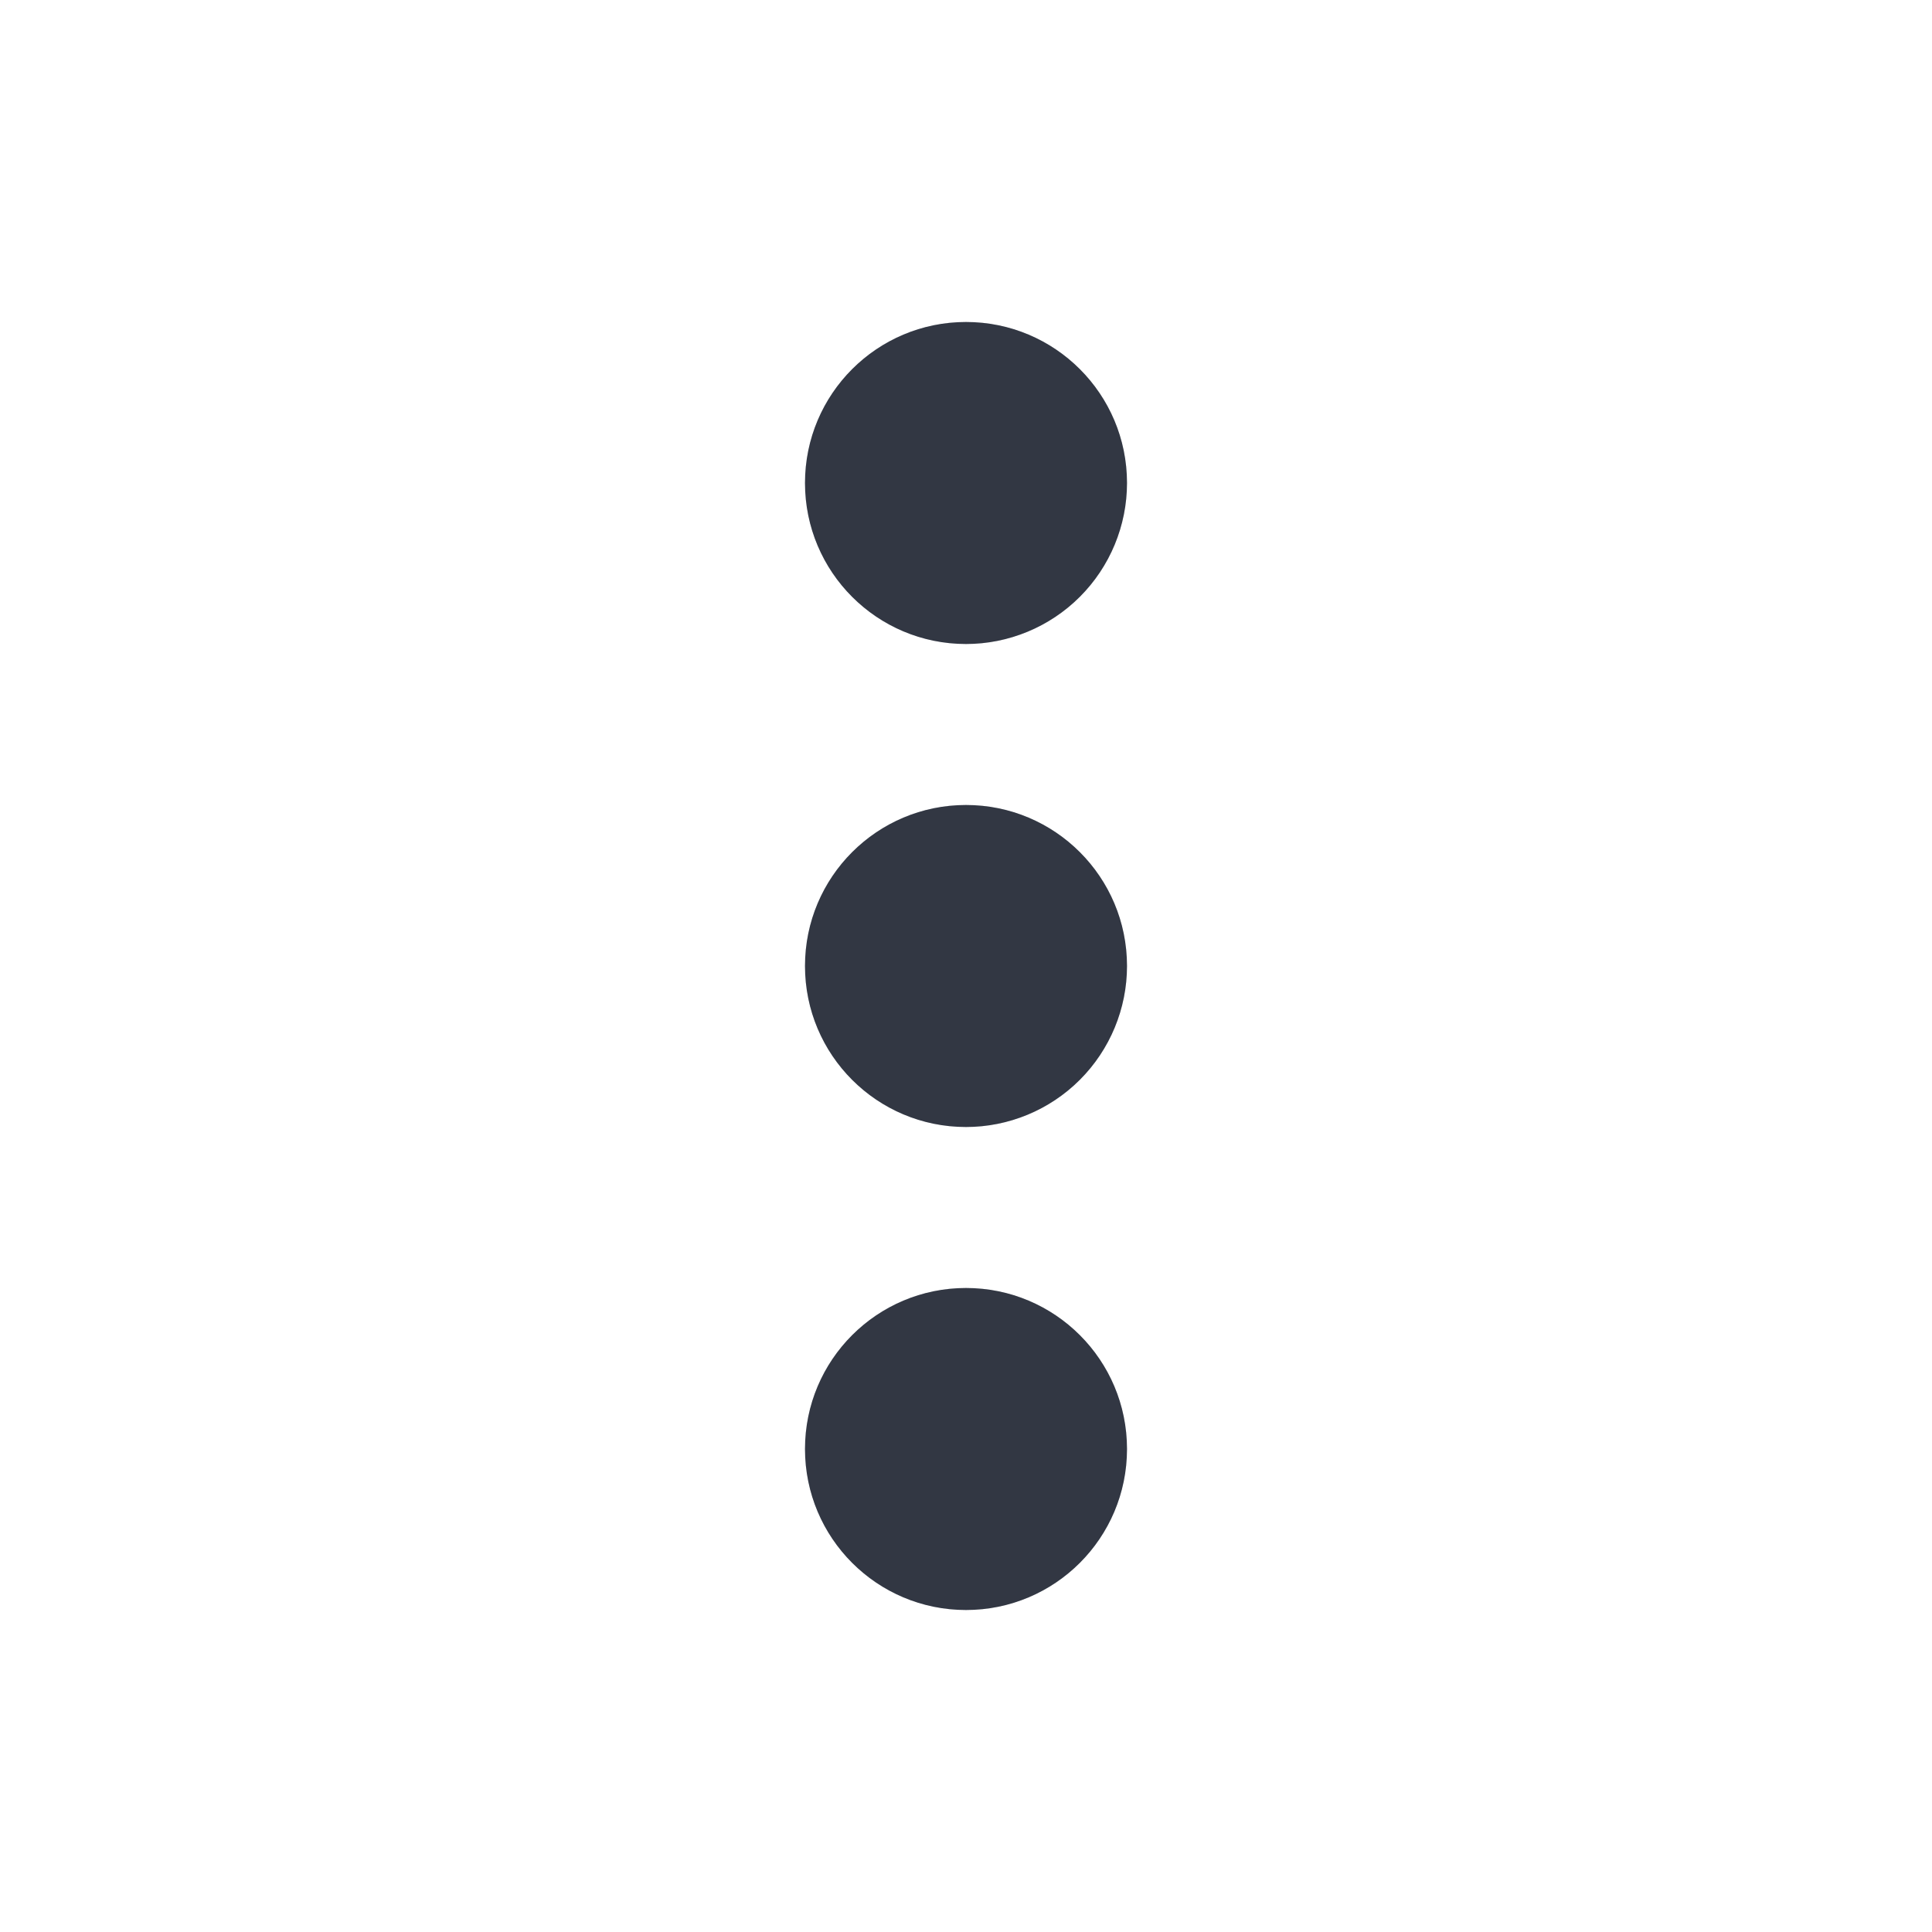
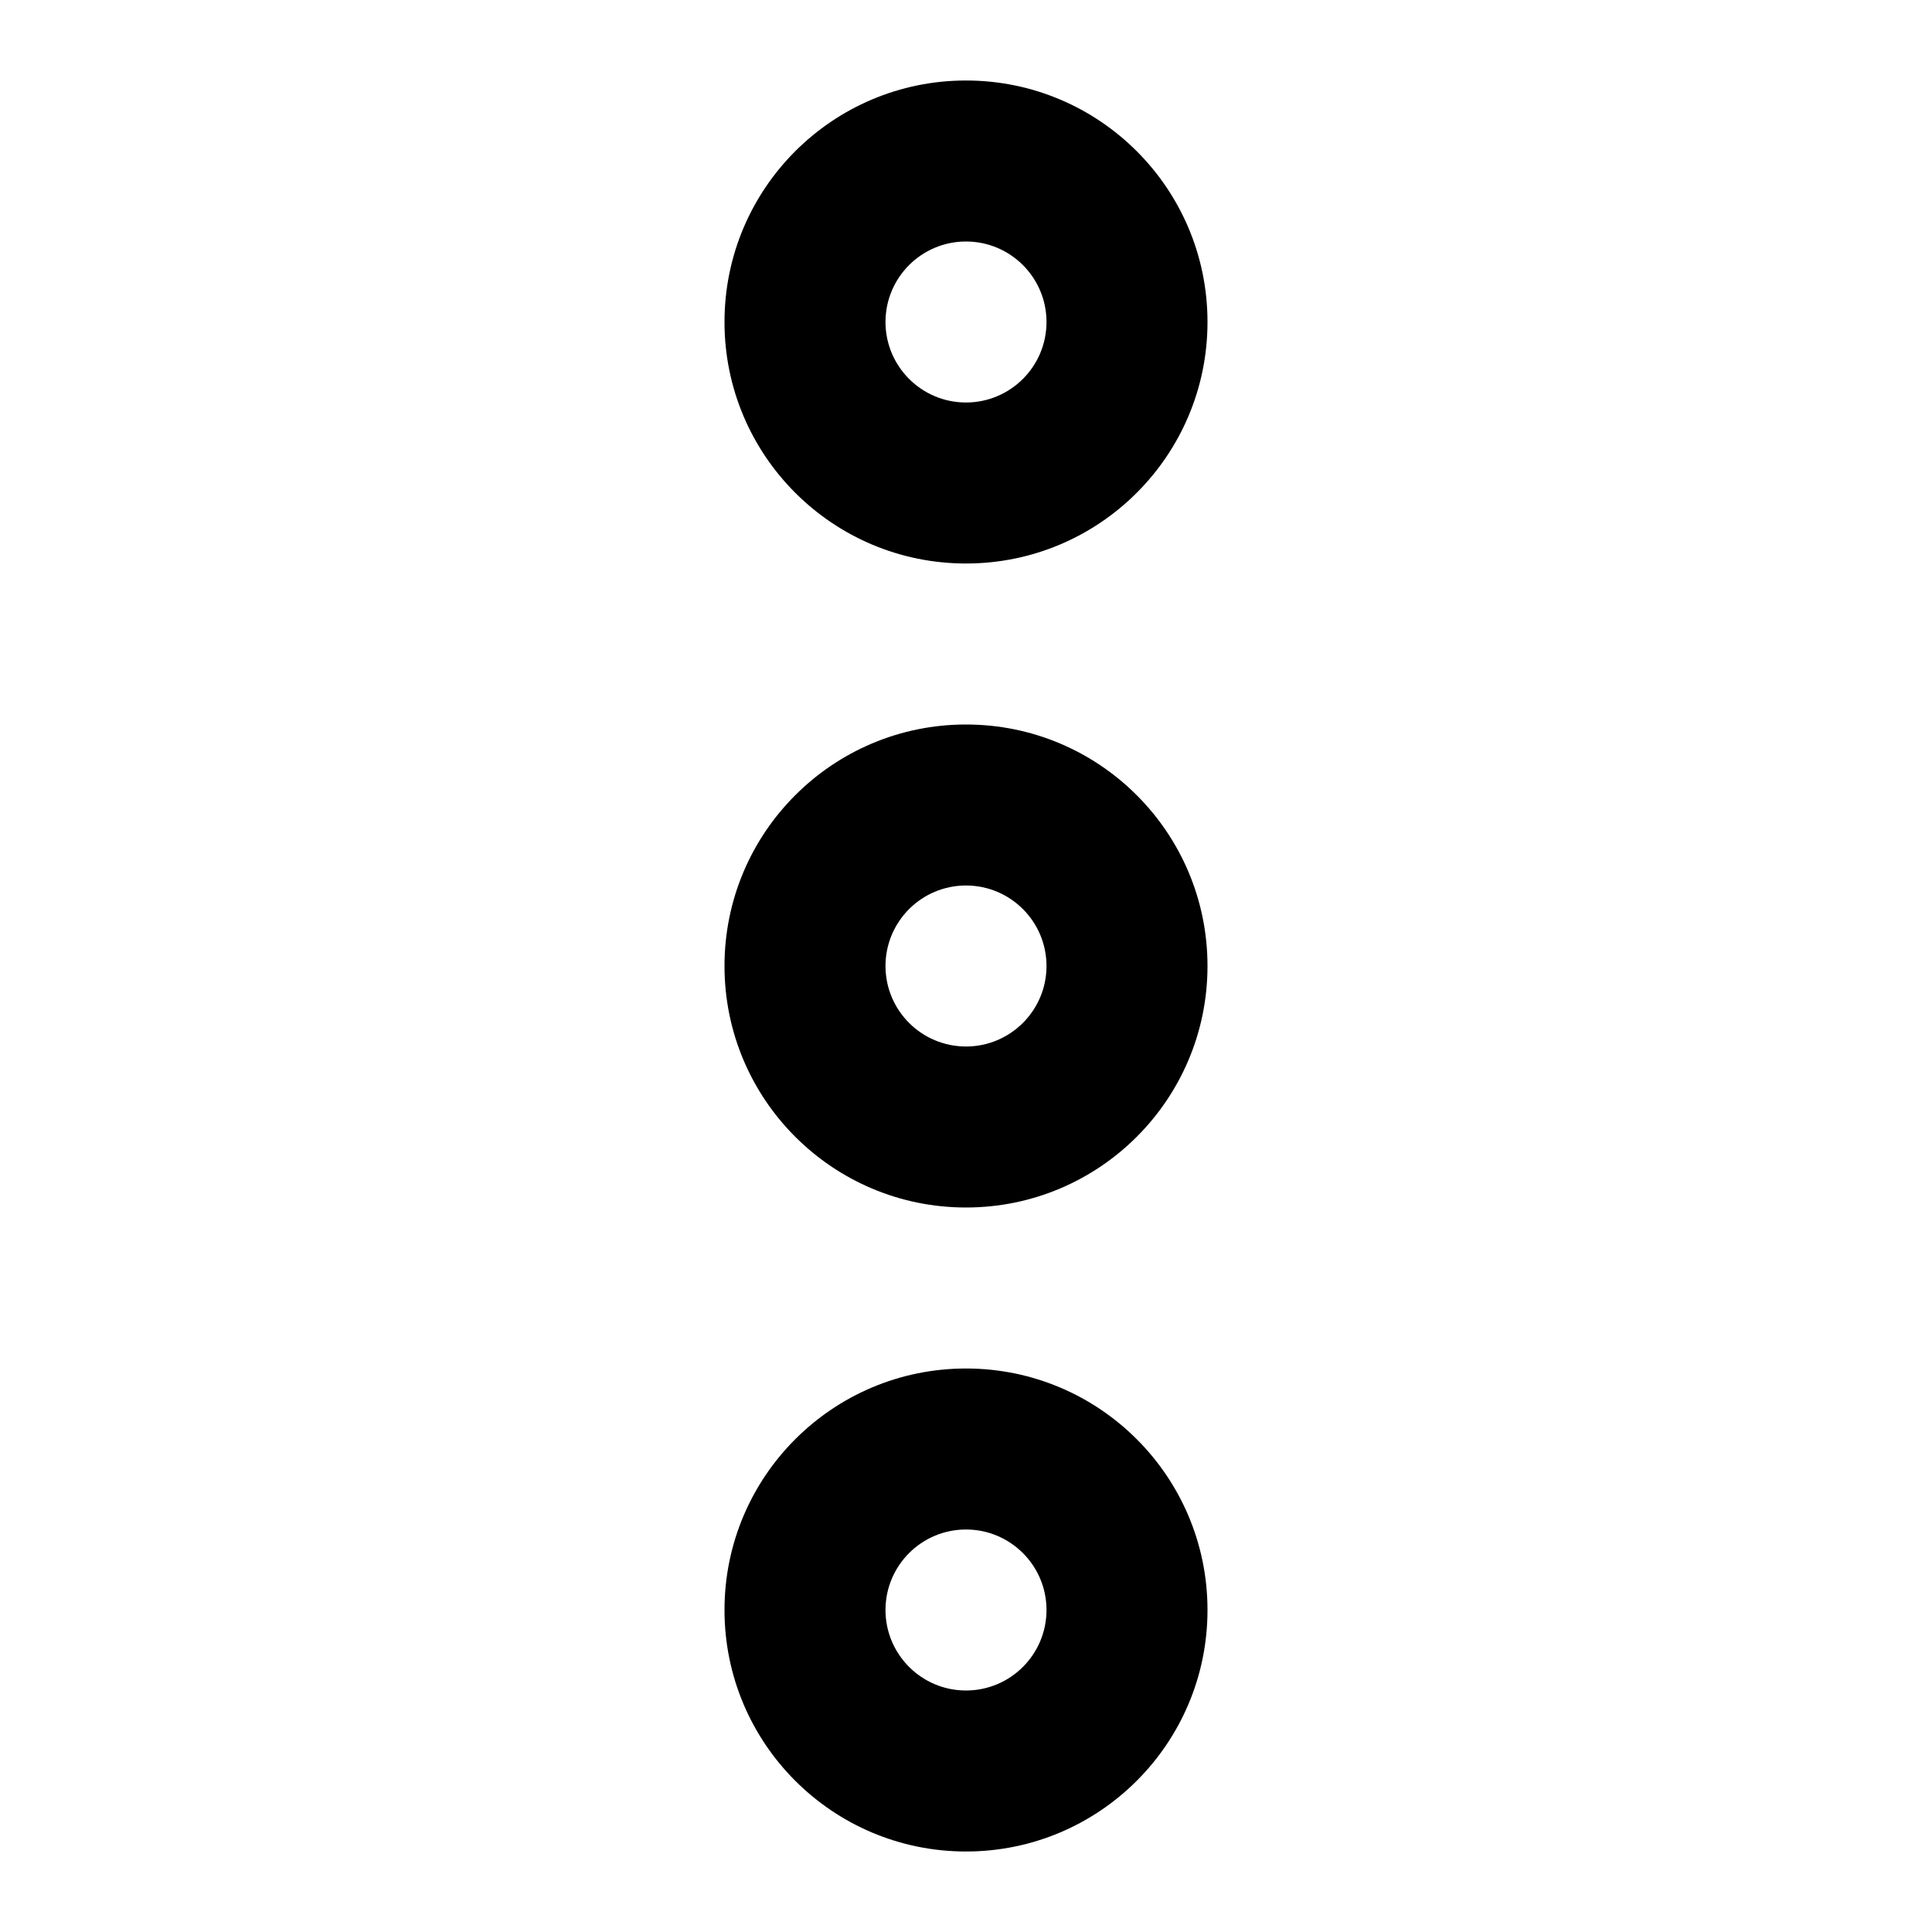
<svg xmlns="http://www.w3.org/2000/svg" width="24" height="24" viewBox="0 0 24 24" fill="none">
-   <path d="M12 20C10.895 20 10 19.105 10 18C10 16.895 10.895 16 12 16C13.105 16 14 16.895 14 18C14 19.105 13.105 20 12 20ZM12 14C10.895 14 10 13.105 10 12C10 10.895 10.895 10 12 10C13.105 10 14 10.895 14 12C14 12.53 13.789 13.039 13.414 13.414C13.039 13.789 12.53 14 12 14ZM12 8C10.895 8 10 7.105 10 6C10 4.895 10.895 4 12 4C13.105 4 14 4.895 14 6C14 6.53 13.789 7.039 13.414 7.414C13.039 7.789 12.53 8 12 8Z" fill="#3E4554" />
-   <path d="M12 20C10.895 20 10 19.105 10 18C10 16.895 10.895 16 12 16C13.105 16 14 16.895 14 18C14 19.105 13.105 20 12 20ZM12 14C10.895 14 10 13.105 10 12C10 10.895 10.895 10 12 10C13.105 10 14 10.895 14 12C14 12.53 13.789 13.039 13.414 13.414C13.039 13.789 12.53 14 12 14ZM12 8C10.895 8 10 7.105 10 6C10 4.895 10.895 4 12 4C13.105 4 14 4.895 14 6C14 6.53 13.789 7.039 13.414 7.414C13.039 7.789 12.53 8 12 8Z" fill="black" fill-opacity="0.2" />
+   <path fill-rule="evenodd" clip-rule="evenodd" d="M12 5C12.552 5 13 4.552 13 4C13 3.448 12.552 3 12 3C11.448 3 11 3.448 11 4C11 4.552 11.448 5 12 5ZM12 13C12.552 13 13 12.552 13 12C13 11.448 12.552 11 12 11C11.448 11 11 11.448 11 12C11 12.552 11.448 13 12 13ZM12 21C12.552 21 13 20.552 13 20C13 19.448 12.552 19 12 19C11.448 19 11 19.448 11 20C11 20.552 11.448 21 12 21ZM15 4C15 5.657 13.657 7 12 7C10.343 7 9 5.657 9 4C9 2.343 10.343 1 12 1C13.657 1 15 2.343 15 4ZM15 12C15 13.657 13.657 15 12 15C10.343 15 9 13.657 9 12C9 10.343 10.343 9 12 9C13.657 9 15 10.343 15 12ZM12 23C13.657 23 15 21.657 15 20C15 18.343 13.657 17 12 17C10.343 17 9 18.343 9 20C9 21.657 10.343 23 12 23Z" fill="#000000" />
</svg>
